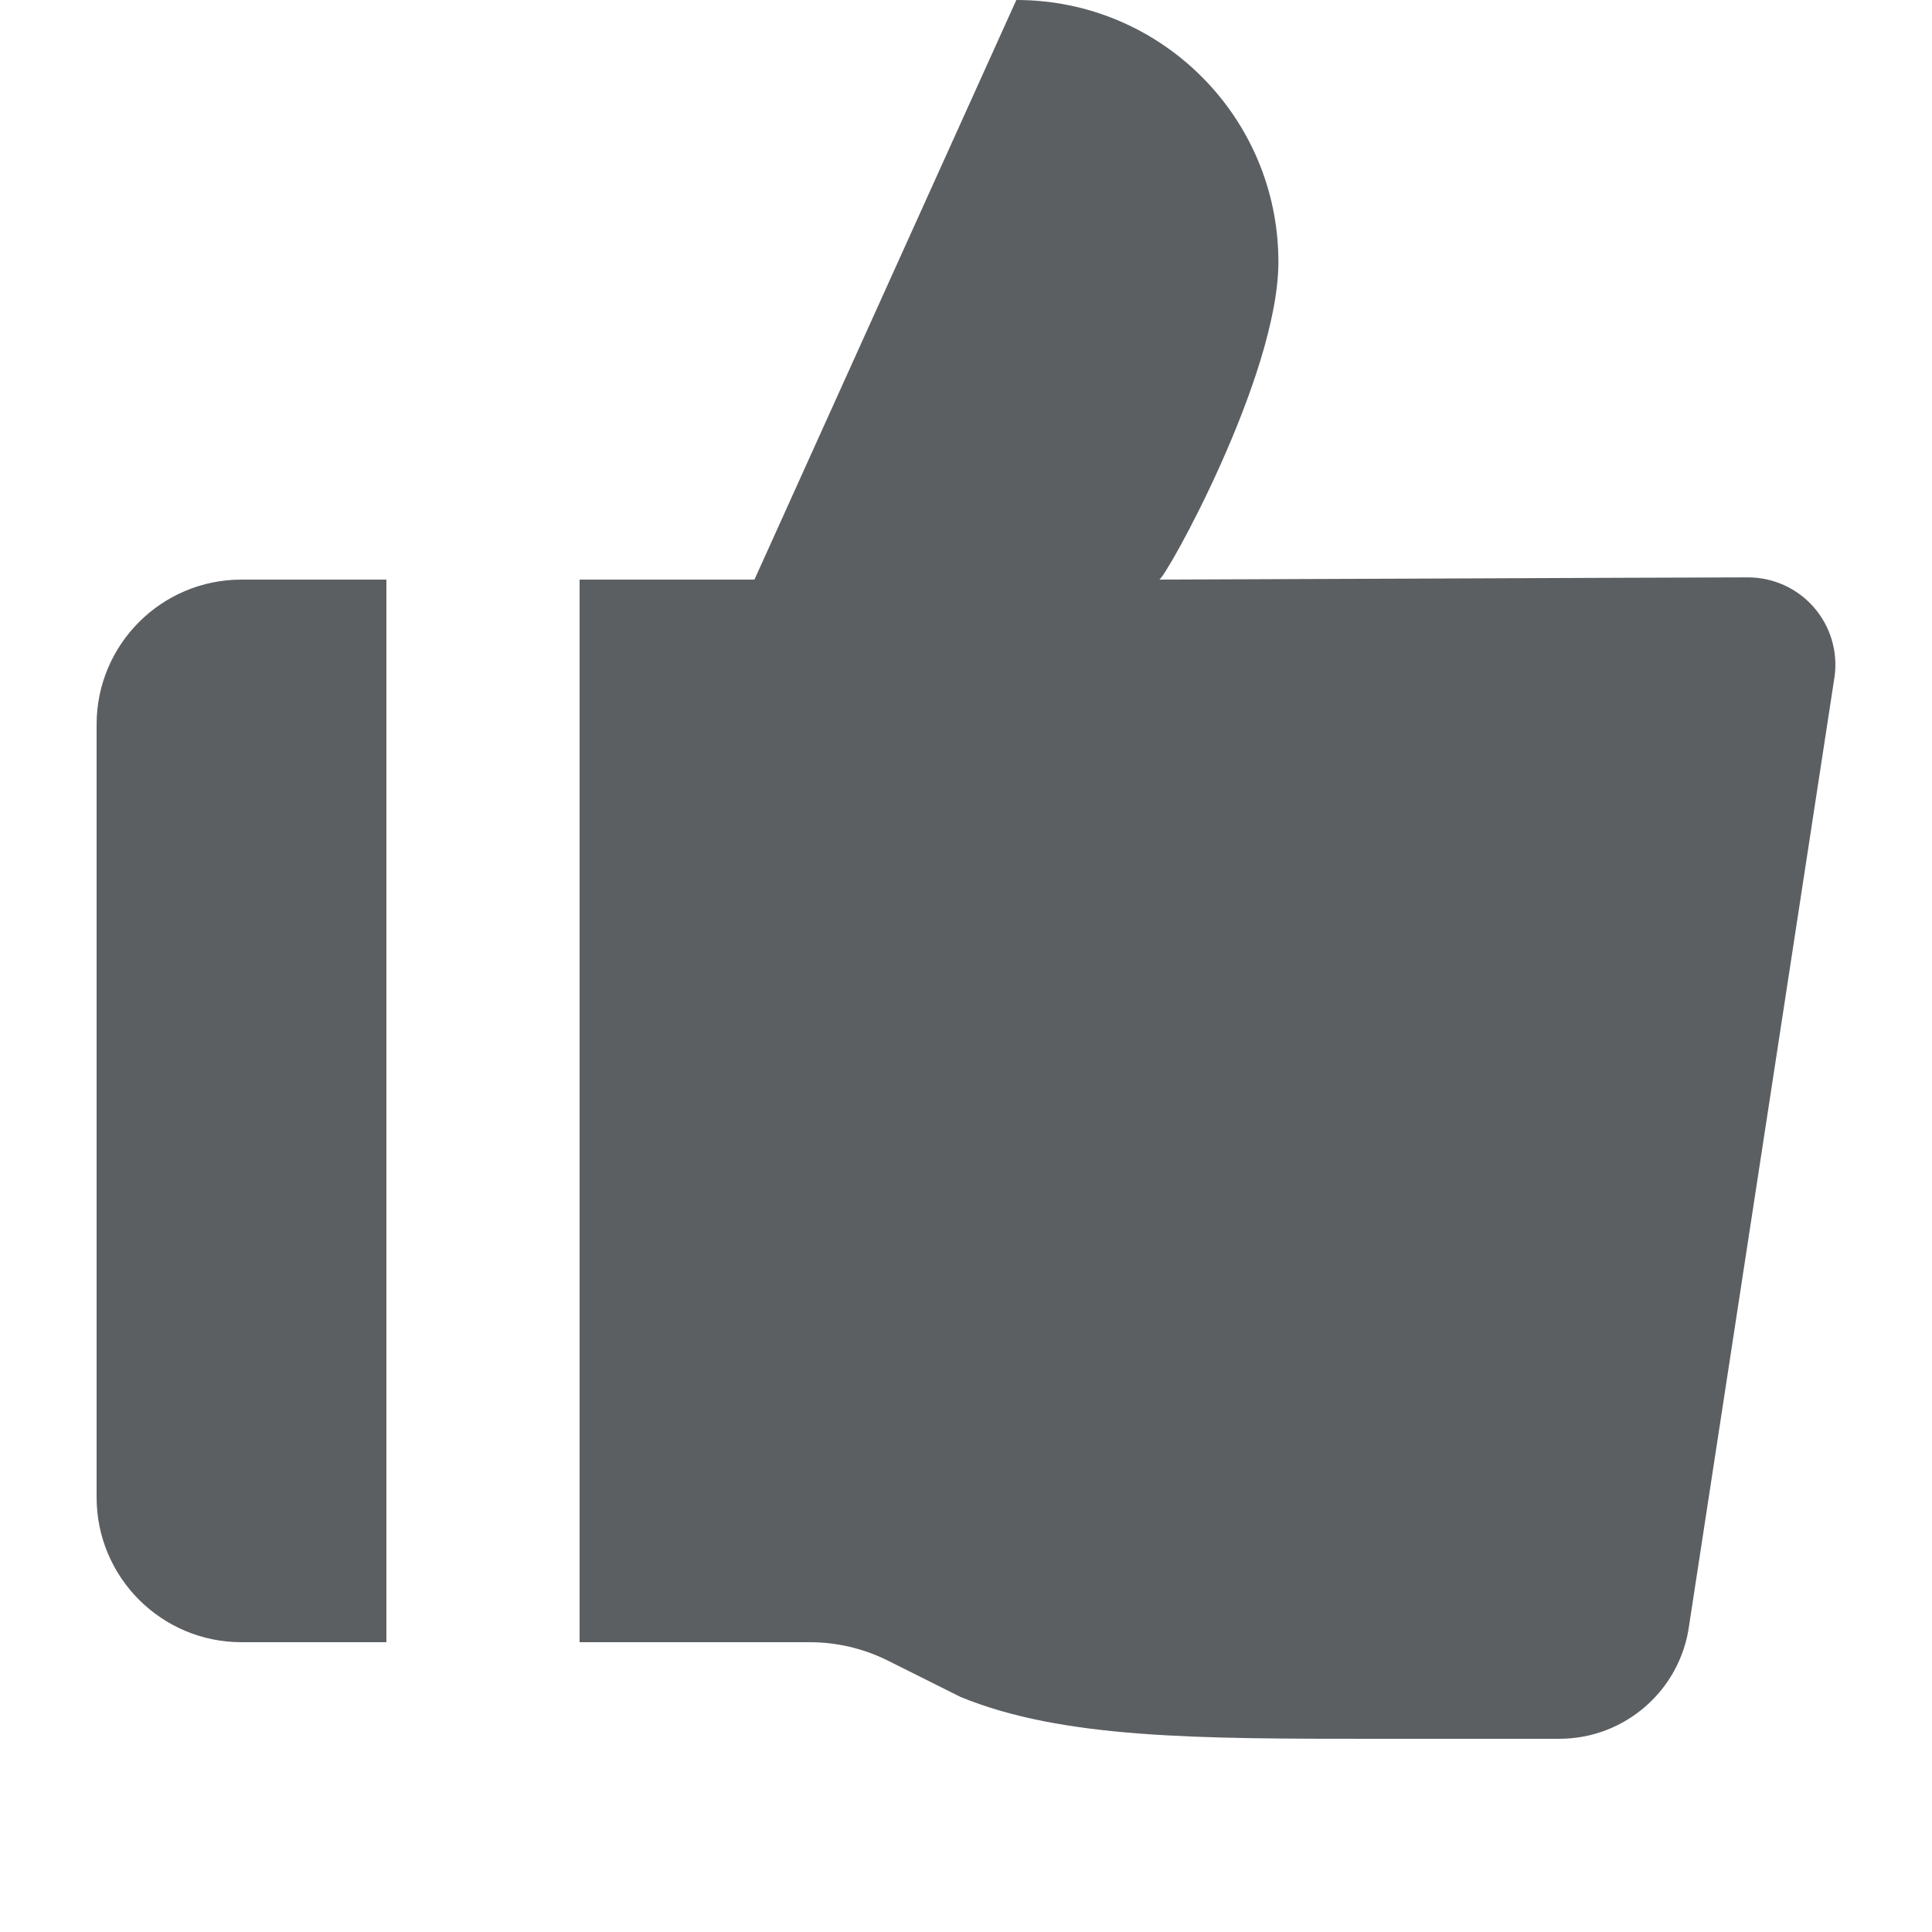
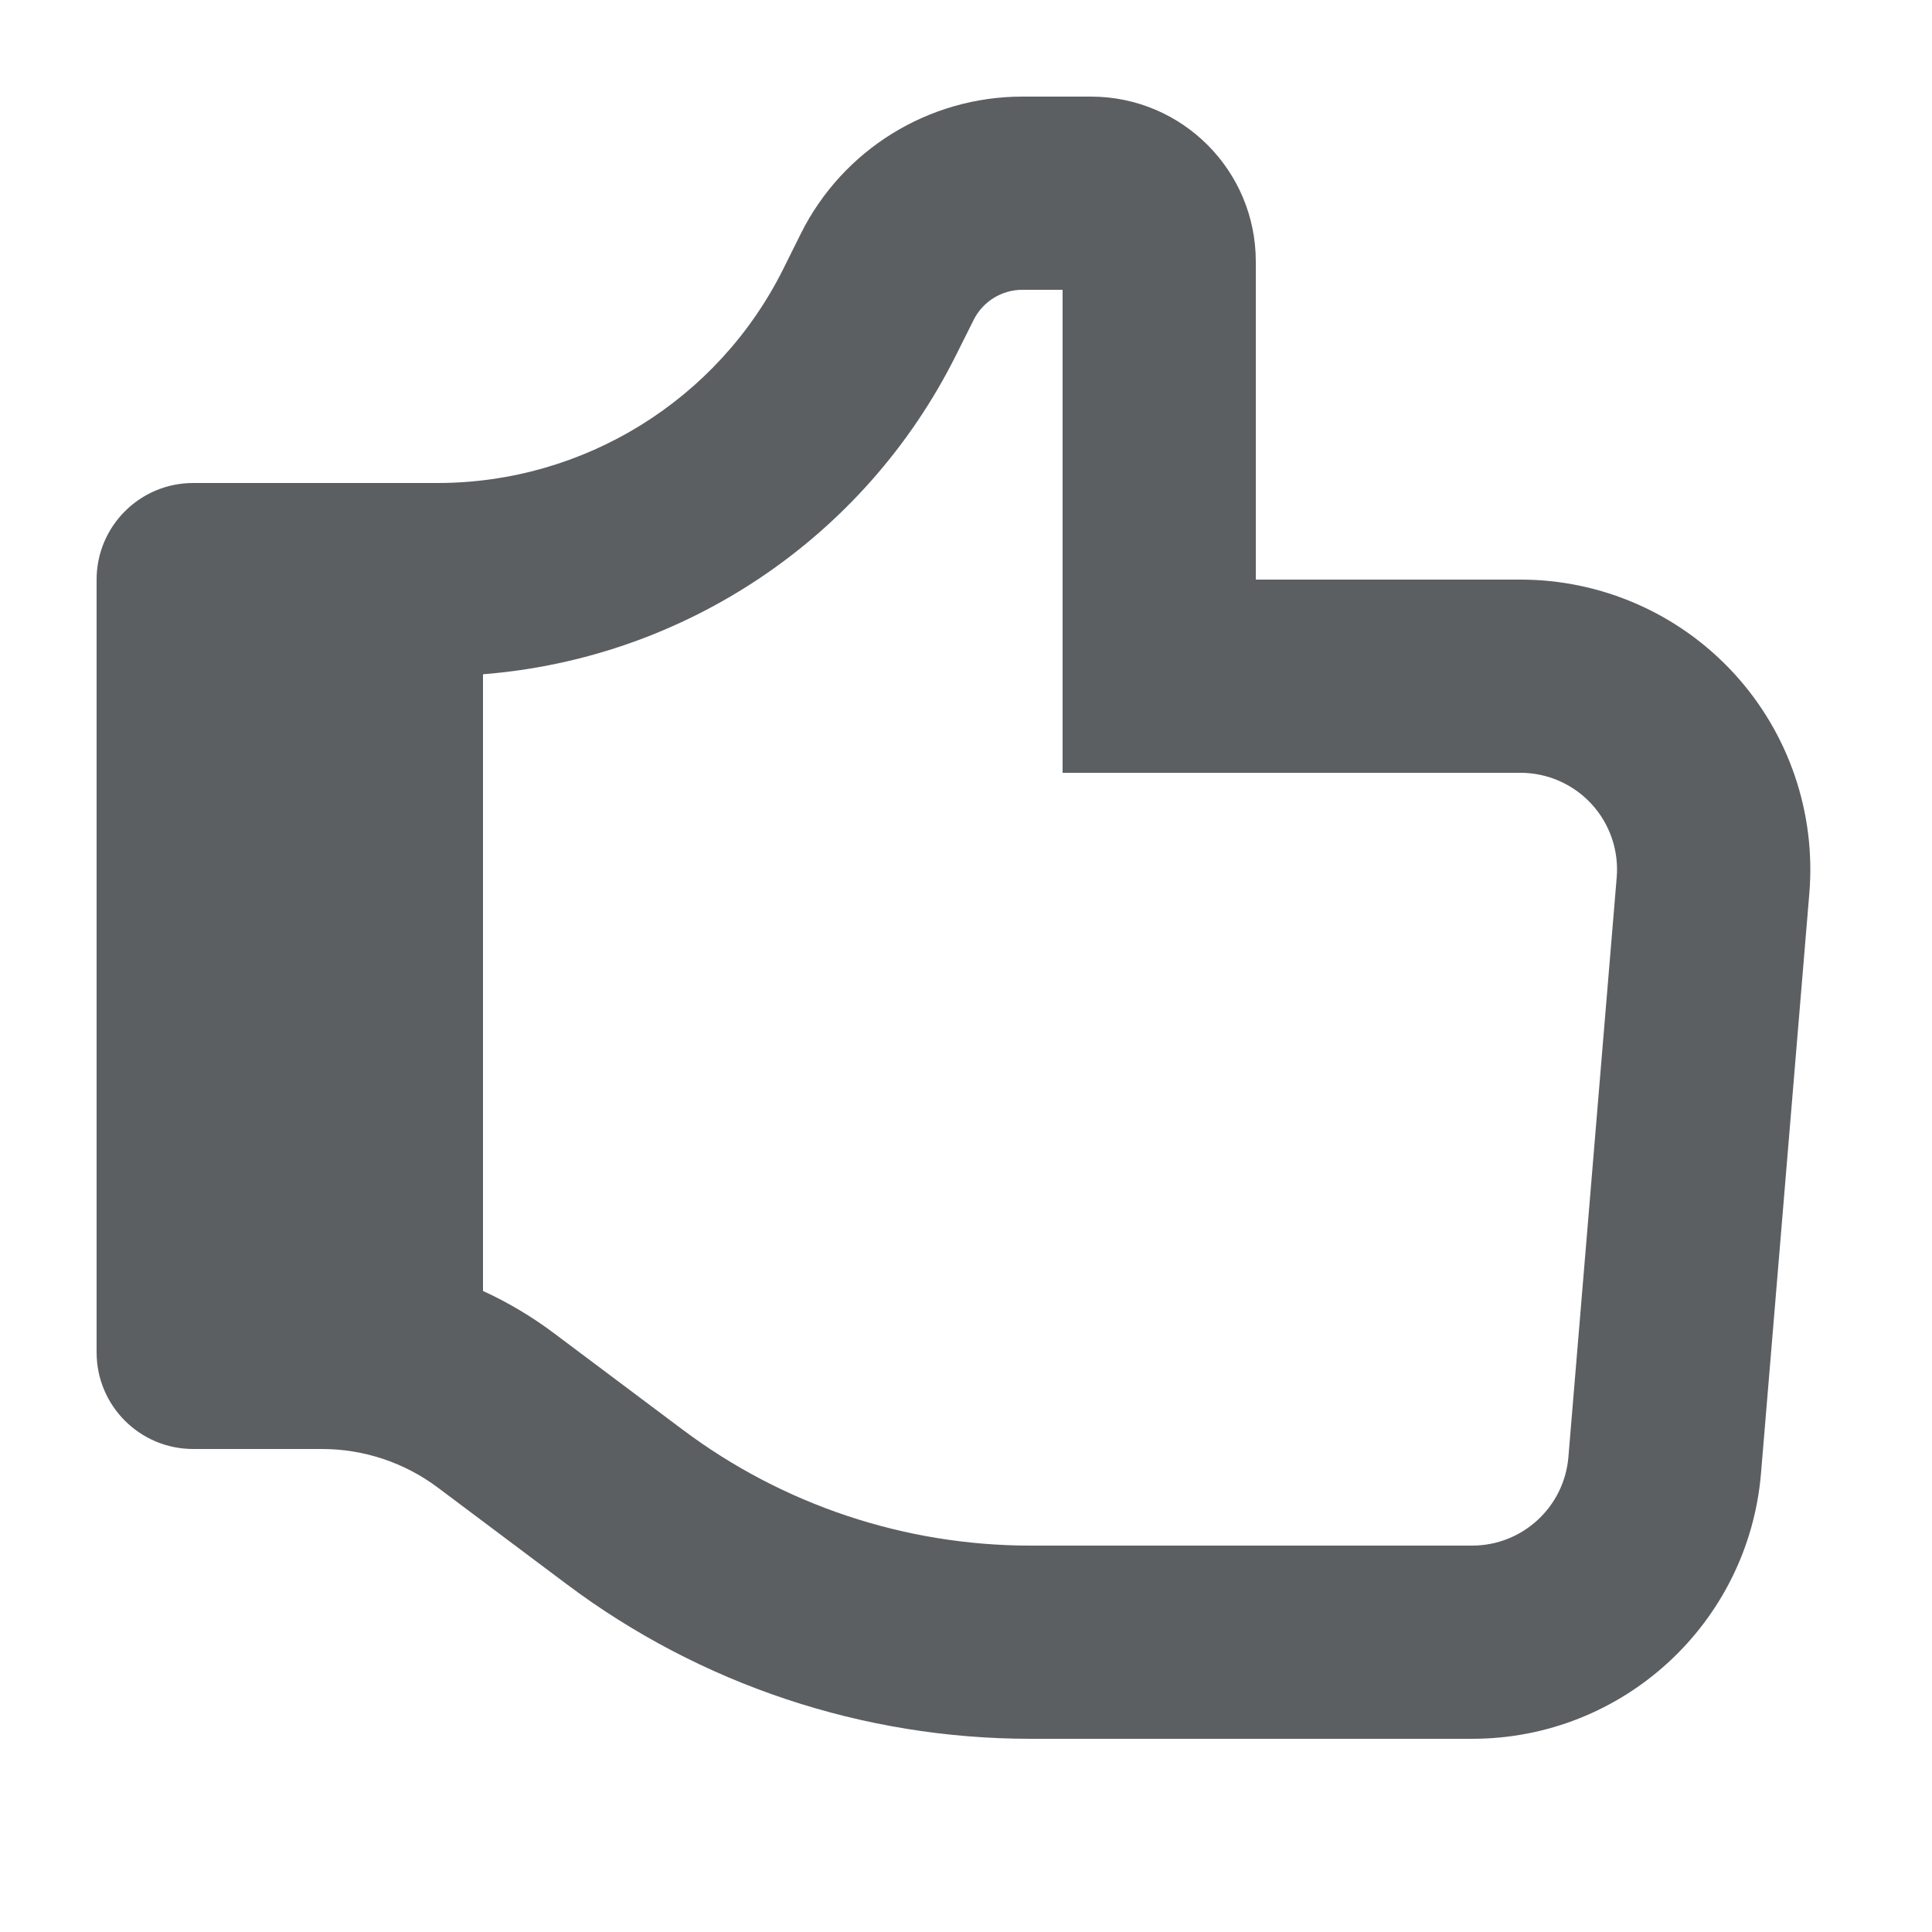
<svg xmlns="http://www.w3.org/2000/svg" viewBox="0 0 20 20">
-   <path d="M18.992 7a.904.904 0 00-.896-1.023c-.387 0-2.01.007-3.488.013L12 6c.059 0 1.234-2.103 1.234-3.29A2.711 2.711 0 0010.521 0L7.81 6H6v11h2.382c.28 0 .557.065.808.19l.754.377C11 18 12.4 18 14.226 18h1.915c.68 0 1.255-.503 1.345-1.176L18.992 7zM2.5 6A1.5 1.5 0 001 7.5v8A1.5 1.5 0 002.5 17H4V6H2.5z" fill="#5C5F62" />
+   <path fill-rule="evenodd" d="m5.867 16.4-1.334-1a2 2 0 0 0-1.2-.4H2a1 1 0 0 1-1-1V6a1 1 0 0 1 1-1h2.528a4 4 0 0 0 3.578-2.211l.185-.372A2.563 2.563 0 0 1 10.584 1h.709A1.707 1.707 0 0 1 13 2.707V6h2.74a3 3 0 0 1 2.99 3.25l-.5 6A3 3 0 0 1 15.24 18h-4.573a8 8 0 0 1-4.8-1.6ZM11 3v5h4.74a1 1 0 0 1 .996 1.083l-.5 6a1 1 0 0 1-.996.917h-4.573a6 6 0 0 1-3.6-1.2l-1.334-1A3.997 3.997 0 0 0 5 13.364V6.98a6 6 0 0 0 4.894-3.298l.186-.372a.564.564 0 0 1 .504-.31H11Z" fill="#5C5F62" />
</svg>
